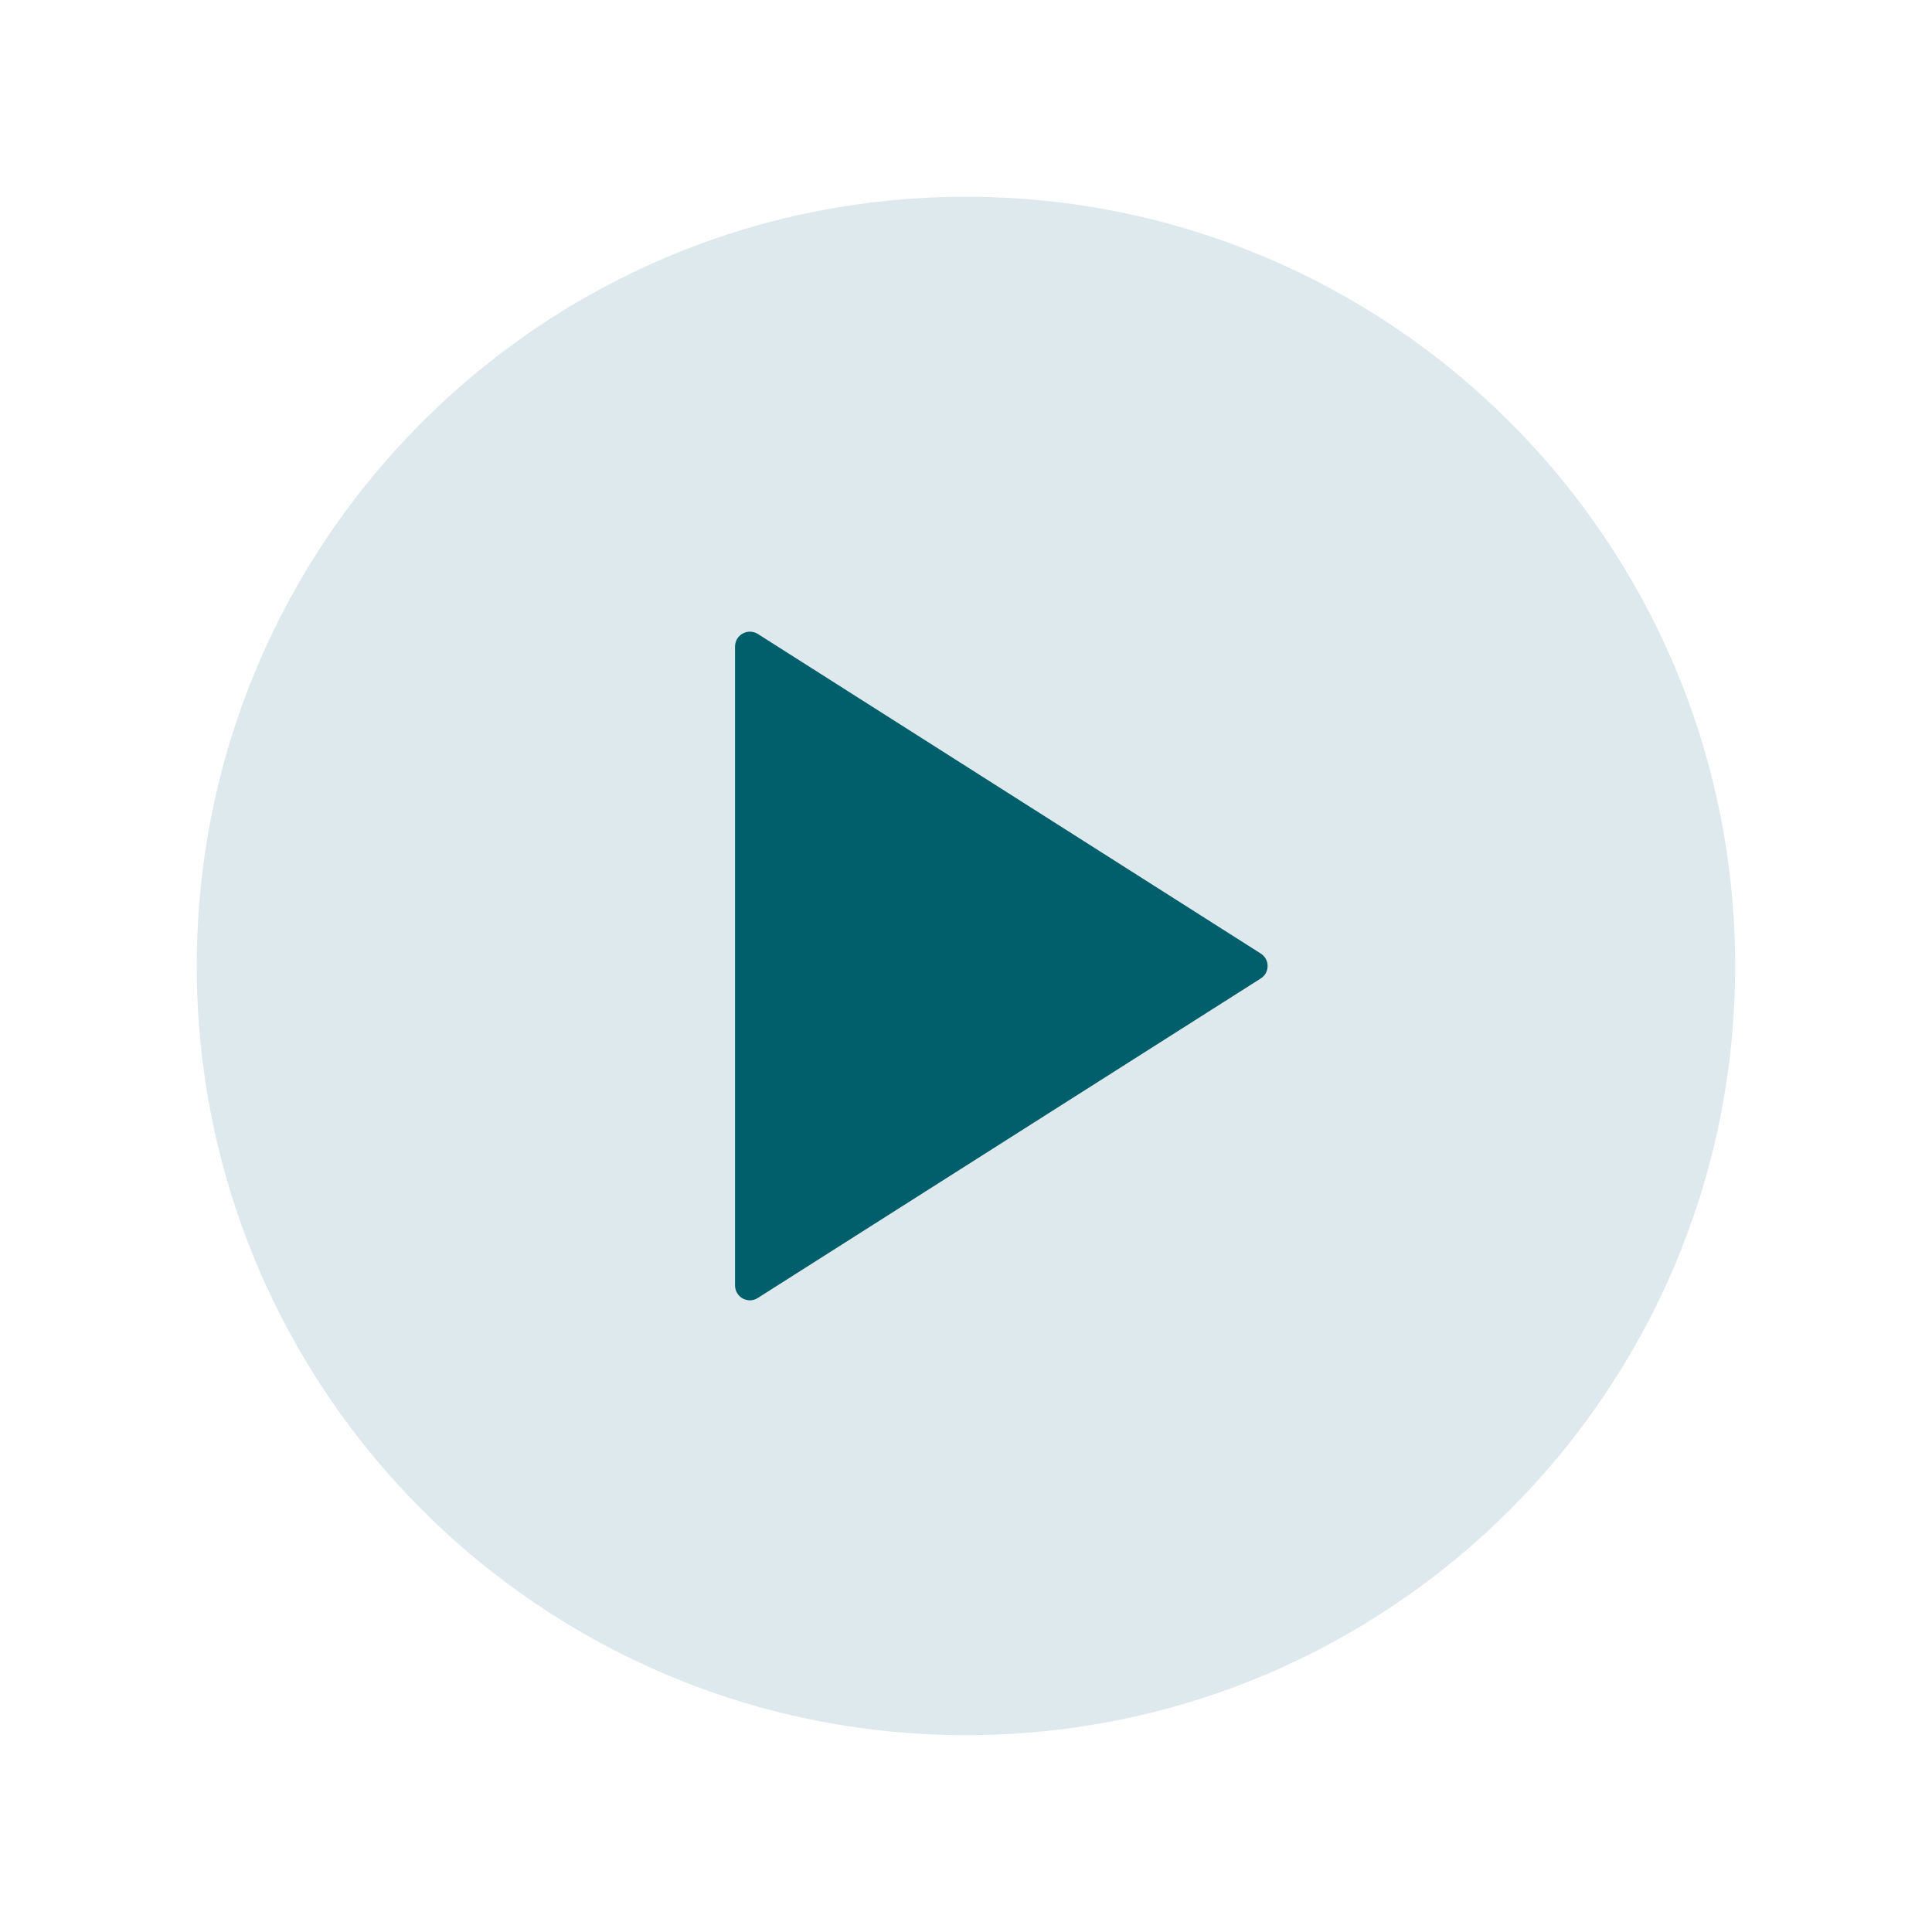
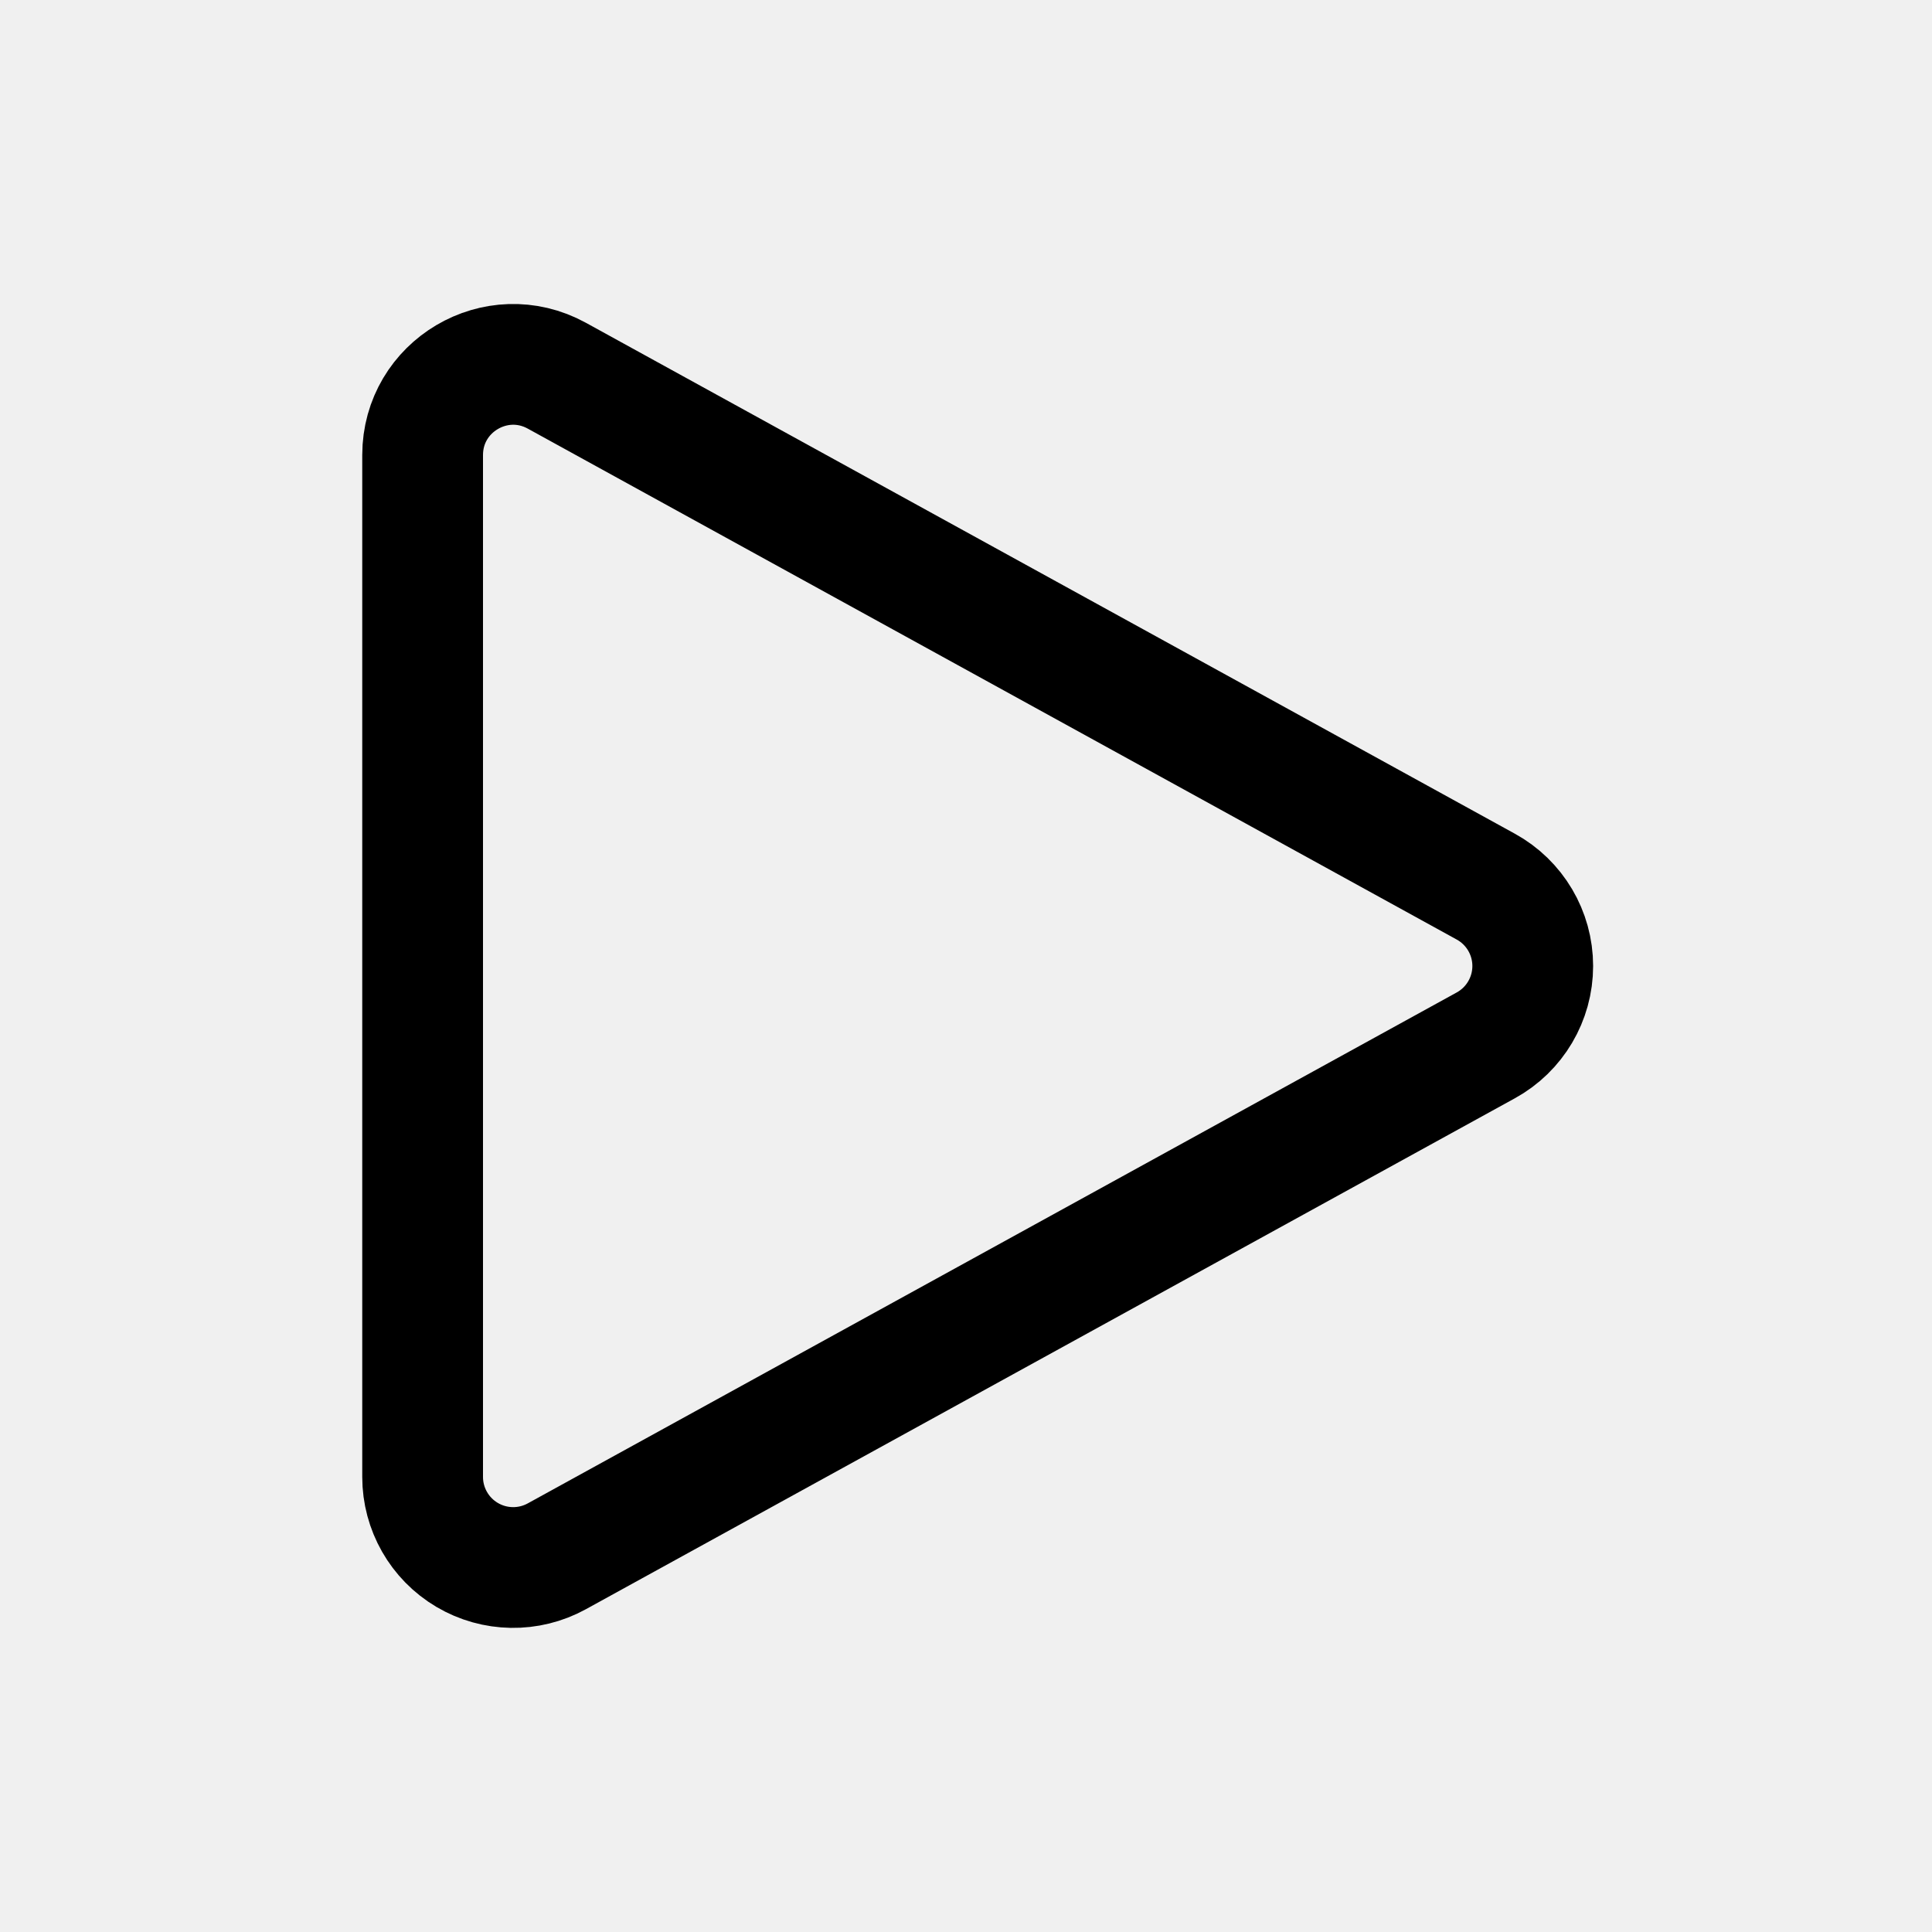
- <svg xmlns="http://www.w3.org/2000/svg" width="20" height="20" viewBox="0 0 20 20" fill="none">
-   <rect width="20" height="20" fill="white" />
-   <path d="M10 17.962C14.397 17.962 17.962 14.398 17.962 10C17.962 5.602 14.397 2.037 10 2.037C5.602 2.037 2.037 5.602 2.037 10C2.037 14.398 5.602 17.962 10 17.962Z" fill="#DDE9EC" />
-   <path d="M7.609 13.309V6.691C7.61 6.663 7.617 6.637 7.631 6.613C7.645 6.59 7.665 6.571 7.689 6.558C7.713 6.545 7.74 6.538 7.767 6.539C7.794 6.54 7.821 6.548 7.844 6.562L13.053 9.872C13.074 9.886 13.092 9.905 13.104 9.927C13.116 9.949 13.122 9.974 13.122 10C13.122 10.025 13.116 10.05 13.104 10.073C13.092 10.095 13.074 10.114 13.053 10.128L7.844 13.437C7.821 13.452 7.794 13.46 7.767 13.461C7.74 13.461 7.713 13.455 7.689 13.442C7.665 13.429 7.645 13.41 7.631 13.386C7.617 13.363 7.61 13.336 7.609 13.309Z" fill="#005F6B" />
+ <svg xmlns="http://www.w3.org/2000/svg" fill="none" viewBox="0 0 24 24" stroke-width="1.5" stroke="currentColor" class="size-6">
+   <path stroke-linecap="round" stroke-linejoin="round" d="M5.25 5.653c0-.856.917-1.398 1.667-.986l11.54 6.347a1.125 1.125 0 0 1 0 1.972l-11.54 6.347a1.125 1.125 0 0 1-1.667-.986V5.653Z" />
</svg>
